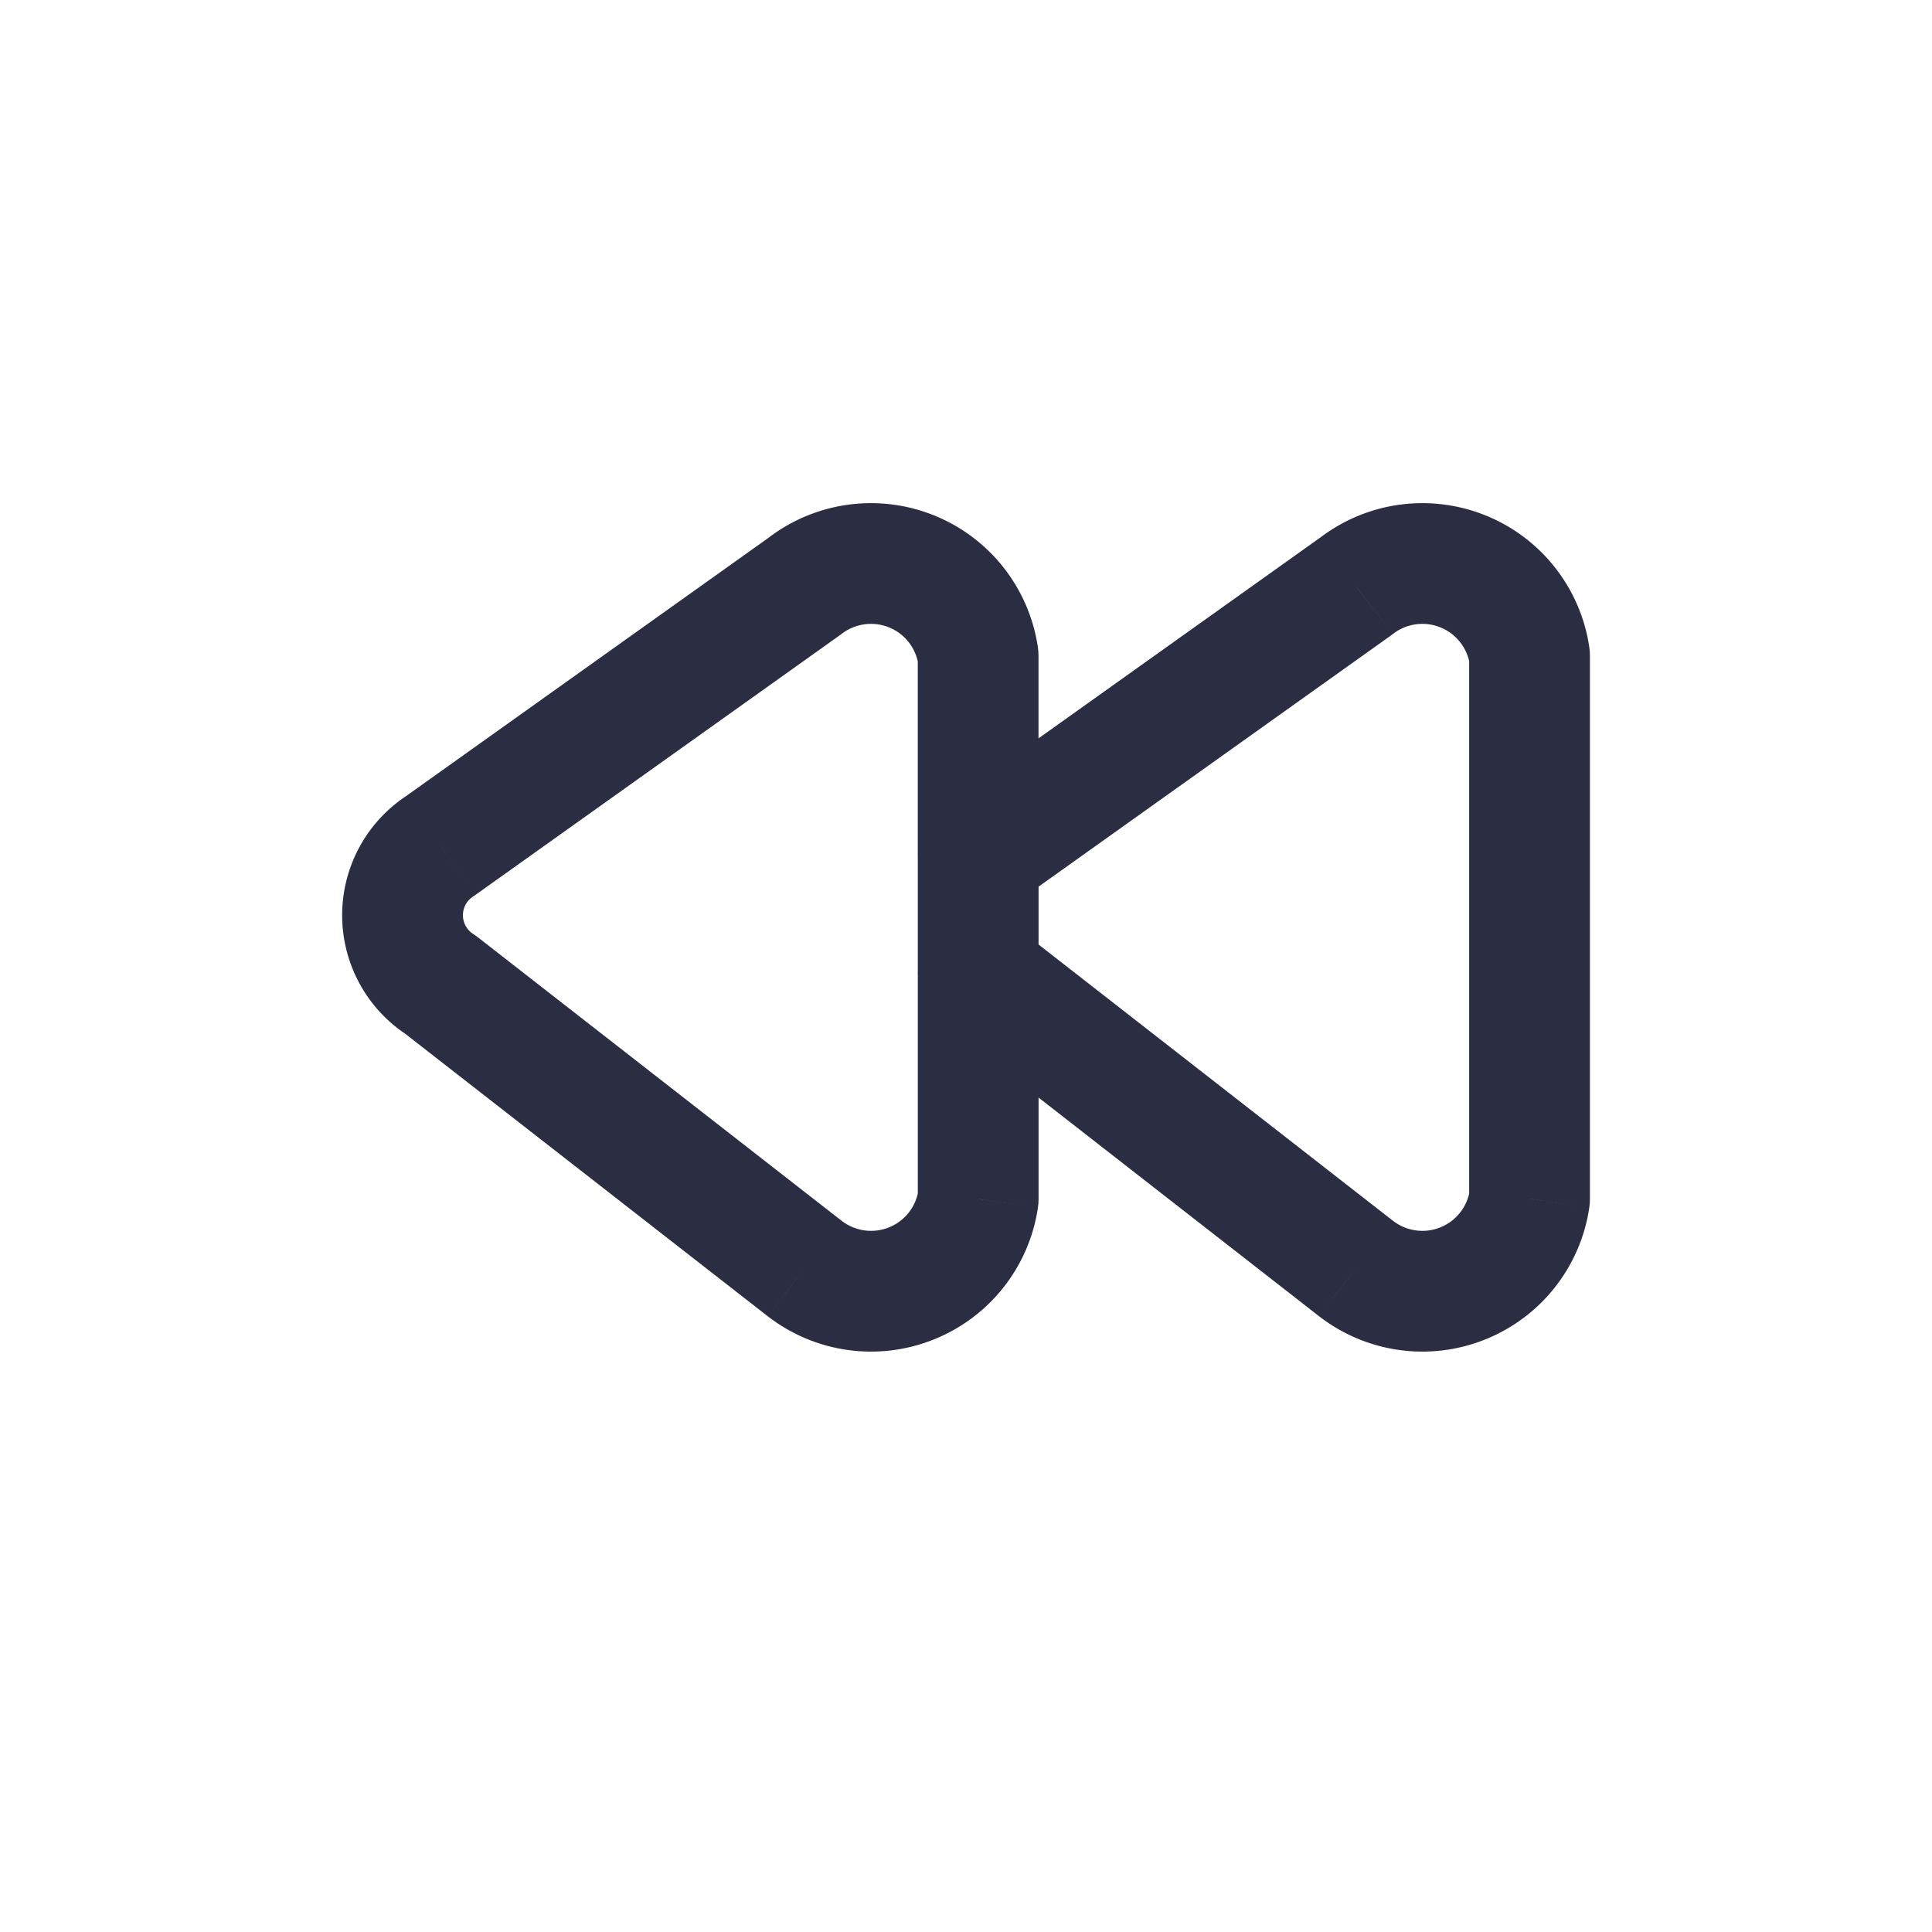
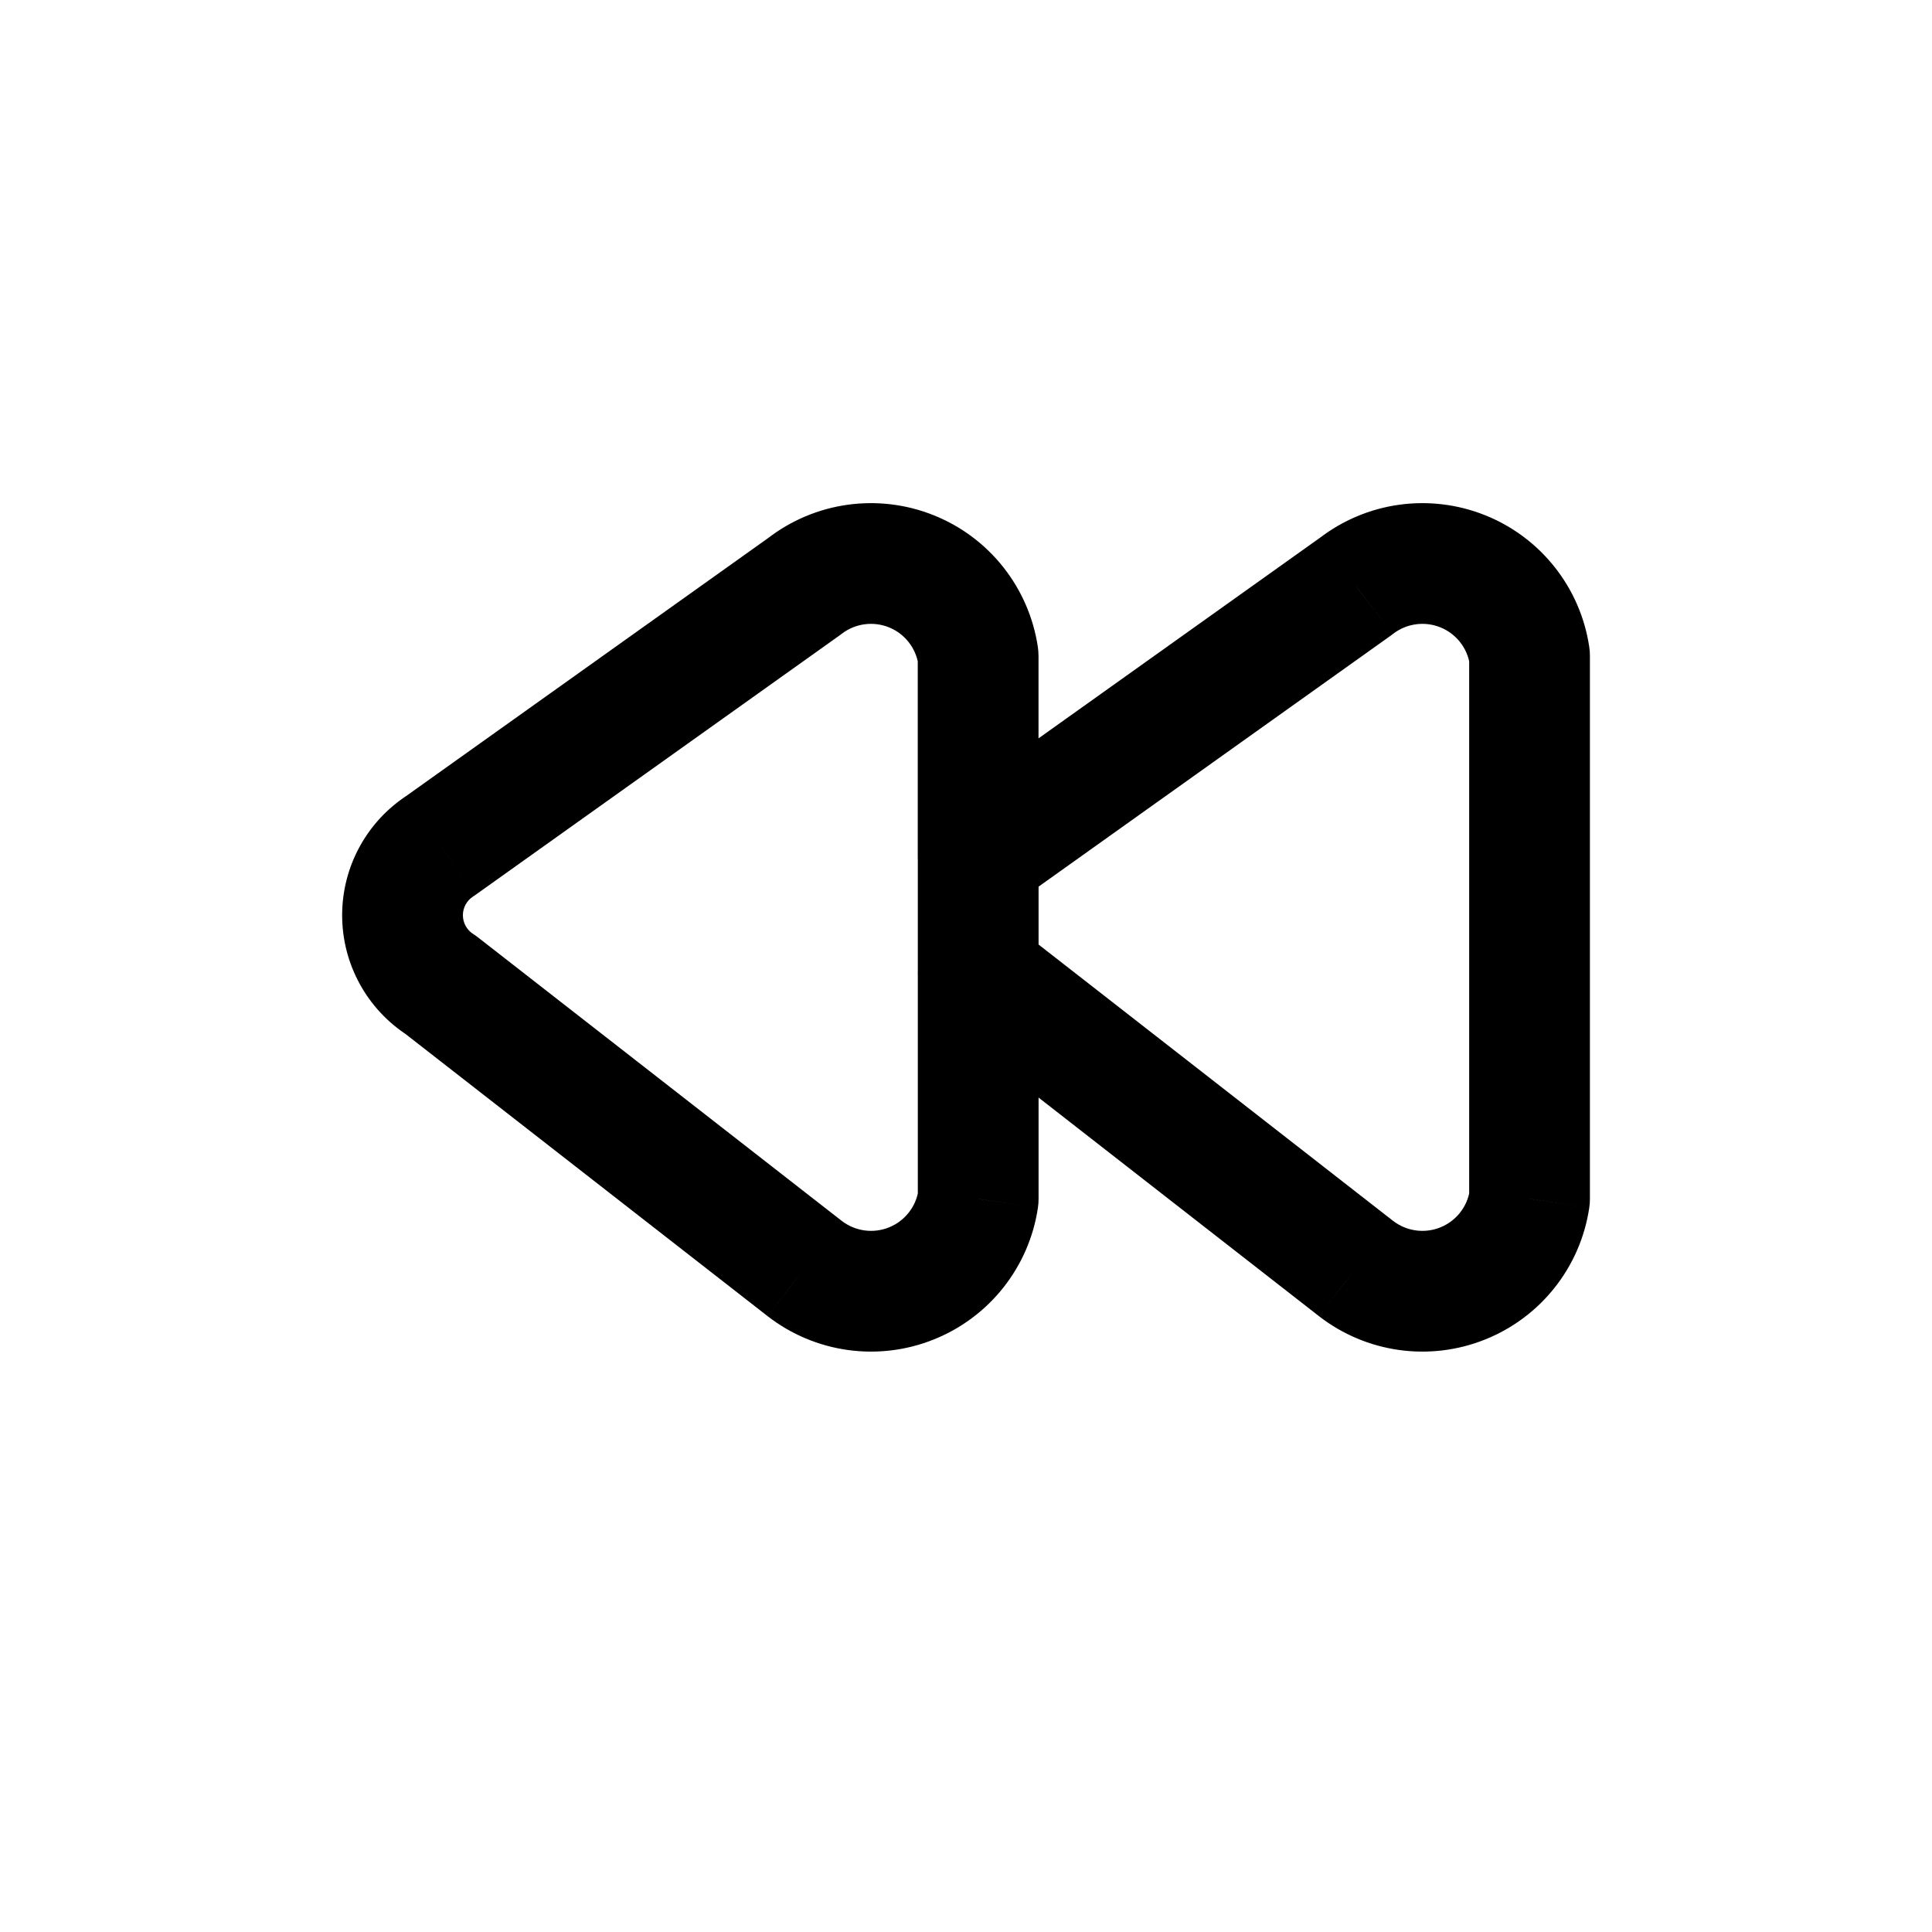
<svg xmlns="http://www.w3.org/2000/svg" width="32" height="32" viewBox="0 0 32 32" fill="none">
-   <path d="M15.486 13.504C15.101 13.9 15.109 14.533 15.504 14.918C15.899 15.304 16.532 15.296 16.918 14.901L15.486 13.504ZM16.432 14.007L17.01 14.822L17.012 14.821L16.432 14.007ZM22.458 9.711L23.039 10.525C23.05 10.517 23.061 10.509 23.072 10.5L22.458 9.711ZM25.334 10.863H26.334C26.334 10.813 26.331 10.764 26.323 10.715L25.334 10.863ZM25.334 19.857L26.323 20.005C26.331 19.956 26.334 19.907 26.334 19.857H25.334ZM22.458 21.009L21.844 21.798L21.845 21.799L22.458 21.009ZM16.43 16.311L17.045 15.522C17.033 15.513 17.021 15.504 17.009 15.495L16.43 16.311ZM16.917 15.416C16.531 15.021 15.898 15.013 15.503 15.399C15.107 15.785 15.1 16.418 15.485 16.813L16.917 15.416ZM15.201 14.203C15.201 14.755 15.649 15.203 16.201 15.203C16.753 15.203 17.201 14.755 17.201 14.203H15.201ZM16.201 10.863H17.201C17.201 10.813 17.197 10.764 17.19 10.715L16.201 10.863ZM13.325 9.711L13.905 10.525C13.916 10.517 13.928 10.509 13.938 10.5L13.325 9.711ZM7.297 14.007L7.836 14.849C7.85 14.84 7.864 14.831 7.877 14.821L7.297 14.007ZM7.297 16.311L7.912 15.522C7.887 15.503 7.862 15.485 7.836 15.469L7.297 16.311ZM13.326 21.009L12.712 21.798L12.713 21.799L13.326 21.009ZM16.202 19.857L17.191 20.005C17.199 19.956 17.202 19.907 17.202 19.857H16.202ZM17.202 16.115C17.202 15.562 16.755 15.115 16.202 15.115C15.65 15.115 15.202 15.562 15.202 16.115H17.202ZM17.202 14.203C17.202 13.65 16.755 13.203 16.202 13.203C15.65 13.203 15.202 13.65 15.202 14.203H17.202ZM15.202 16.115C15.202 16.667 15.65 17.115 16.202 17.115C16.755 17.115 17.202 16.667 17.202 16.115H15.202ZM16.918 14.901C16.946 14.872 16.977 14.846 17.01 14.822L15.853 13.191C15.722 13.284 15.599 13.389 15.486 13.504L16.918 14.901ZM17.012 14.821L23.039 10.525L21.878 8.896L15.851 13.192L17.012 14.821ZM23.072 10.5C23.295 10.327 23.593 10.285 23.855 10.39L24.599 8.534C23.677 8.165 22.629 8.312 21.845 8.921L23.072 10.5ZM23.855 10.39C24.117 10.495 24.304 10.731 24.345 11.011L26.323 10.715C26.177 9.733 25.52 8.903 24.599 8.534L23.855 10.39ZM24.334 10.863V19.857H26.334V10.863H24.334ZM24.345 19.71C24.304 19.989 24.117 20.225 23.855 20.33L24.599 22.186C25.52 21.817 26.177 20.987 26.323 20.005L24.345 19.71ZM23.855 20.33C23.593 20.435 23.295 20.393 23.072 20.22L21.845 21.799C22.629 22.408 23.677 22.556 24.599 22.186L23.855 20.33ZM23.073 20.221L17.045 15.522L15.816 17.099L21.844 21.798L23.073 20.221ZM17.009 15.495C16.976 15.472 16.945 15.445 16.917 15.416L15.485 16.813C15.598 16.928 15.72 17.033 15.852 17.127L17.009 15.495ZM17.201 14.203V10.863H15.201V14.203H17.201ZM17.19 10.715C17.043 9.733 16.387 8.903 15.465 8.534L14.722 10.39C14.984 10.495 15.17 10.731 15.212 11.011L17.19 10.715ZM15.465 8.534C14.544 8.165 13.495 8.312 12.711 8.921L13.938 10.5C14.162 10.327 14.46 10.285 14.722 10.39L15.465 8.534ZM12.745 8.896L6.717 13.192L7.877 14.821L13.905 10.525L12.745 8.896ZM6.758 13.165C6.078 13.6 5.667 14.352 5.667 15.159H7.667C7.667 15.033 7.731 14.916 7.836 14.849L6.758 13.165ZM5.667 15.159C5.667 15.966 6.078 16.718 6.758 17.153L7.836 15.469C7.731 15.401 7.667 15.284 7.667 15.159H5.667ZM6.682 17.099L12.712 21.798L13.941 20.221L7.912 15.522L6.682 17.099ZM12.713 21.799C13.497 22.408 14.545 22.556 15.466 22.186L14.723 20.33C14.461 20.435 14.163 20.393 13.94 20.22L12.713 21.799ZM15.466 22.186C16.388 21.817 17.045 20.987 17.191 20.005L15.213 19.71C15.172 19.989 14.985 20.225 14.723 20.33L15.466 22.186ZM17.202 19.857V16.115H15.202V19.857H17.202ZM15.202 14.203V16.115H17.202V14.203H15.202Z" fill="#2B2D42" />
+   <path d="M15.486 13.504C15.101 13.9 15.109 14.533 15.504 14.918C15.899 15.304 16.532 15.296 16.918 14.901L15.486 13.504ZM16.432 14.007L17.01 14.822L17.012 14.821L16.432 14.007ZM22.458 9.711L23.039 10.525C23.05 10.517 23.061 10.509 23.072 10.5L22.458 9.711ZM25.334 10.863H26.334C26.334 10.813 26.331 10.764 26.323 10.715L25.334 10.863ZM25.334 19.857L26.323 20.005C26.331 19.956 26.334 19.907 26.334 19.857H25.334ZM22.458 21.009L21.844 21.798L21.845 21.799L22.458 21.009ZM16.43 16.311L17.045 15.522C17.033 15.513 17.021 15.504 17.009 15.495L16.43 16.311ZM16.917 15.416C16.531 15.021 15.898 15.013 15.503 15.399C15.107 15.785 15.1 16.418 15.485 16.813L16.917 15.416ZM15.201 14.203C15.201 14.755 15.649 15.203 16.201 15.203C16.753 15.203 17.201 14.755 17.201 14.203H15.201ZM16.201 10.863H17.201C17.201 10.813 17.197 10.764 17.19 10.715L16.201 10.863ZM13.325 9.711L13.905 10.525C13.916 10.517 13.928 10.509 13.938 10.5L13.325 9.711ZM7.297 14.007L7.836 14.849C7.85 14.84 7.864 14.831 7.877 14.821L7.297 14.007ZM7.297 16.311L7.912 15.522C7.887 15.503 7.862 15.485 7.836 15.469L7.297 16.311ZM13.326 21.009L12.712 21.798L12.713 21.799L13.326 21.009ZM16.202 19.857L17.191 20.005C17.199 19.956 17.202 19.907 17.202 19.857H16.202ZM17.202 16.115C17.202 15.562 16.755 15.115 16.202 15.115C15.65 15.115 15.202 15.562 15.202 16.115H17.202ZM17.202 14.203C17.202 13.65 16.755 13.203 16.202 13.203C15.65 13.203 15.202 13.65 15.202 14.203H17.202ZM15.202 16.115C15.202 16.667 15.65 17.115 16.202 17.115C16.755 17.115 17.202 16.667 17.202 16.115H15.202ZM16.918 14.901C16.946 14.872 16.977 14.846 17.01 14.822L15.853 13.191C15.722 13.284 15.599 13.389 15.486 13.504L16.918 14.901ZM17.012 14.821L23.039 10.525L21.878 8.896L15.851 13.192L17.012 14.821ZM23.072 10.5C23.295 10.327 23.593 10.285 23.855 10.39L24.599 8.534C23.677 8.165 22.629 8.312 21.845 8.921L23.072 10.5ZM23.855 10.39C24.117 10.495 24.304 10.731 24.345 11.011L26.323 10.715C26.177 9.733 25.52 8.903 24.599 8.534L23.855 10.39ZM24.334 10.863V19.857H26.334V10.863H24.334ZM24.345 19.71C24.304 19.989 24.117 20.225 23.855 20.33L24.599 22.186C25.52 21.817 26.177 20.987 26.323 20.005L24.345 19.71ZM23.855 20.33C23.593 20.435 23.295 20.393 23.072 20.22L21.845 21.799C22.629 22.408 23.677 22.556 24.599 22.186L23.855 20.33ZM23.073 20.221L17.045 15.522L15.816 17.099L21.844 21.798L23.073 20.221ZM17.009 15.495C16.976 15.472 16.945 15.445 16.917 15.416L15.485 16.813C15.598 16.928 15.72 17.033 15.852 17.127L17.009 15.495ZM17.201 14.203V10.863H15.201V14.203H17.201ZM17.19 10.715C17.043 9.733 16.387 8.903 15.465 8.534L14.722 10.39C14.984 10.495 15.17 10.731 15.212 11.011L17.19 10.715ZM15.465 8.534C14.544 8.165 13.495 8.312 12.711 8.921L13.938 10.5C14.162 10.327 14.46 10.285 14.722 10.39L15.465 8.534ZM12.745 8.896L6.717 13.192L7.877 14.821L13.905 10.525L12.745 8.896ZM6.758 13.165C6.078 13.6 5.667 14.352 5.667 15.159H7.667C7.667 15.033 7.731 14.916 7.836 14.849L6.758 13.165ZM5.667 15.159C5.667 15.966 6.078 16.718 6.758 17.153L7.836 15.469C7.731 15.401 7.667 15.284 7.667 15.159H5.667ZM6.682 17.099L12.712 21.798L13.941 20.221L7.912 15.522L6.682 17.099ZM12.713 21.799C13.497 22.408 14.545 22.556 15.466 22.186L14.723 20.33C14.461 20.435 14.163 20.393 13.94 20.22L12.713 21.799ZM15.466 22.186C16.388 21.817 17.045 20.987 17.191 20.005L15.213 19.71C15.172 19.989 14.985 20.225 14.723 20.33L15.466 22.186ZM17.202 19.857V16.115H15.202V19.857H17.202ZM15.202 14.203V16.115H17.202V14.203H15.202Z" fill="currentColor" />
</svg>
